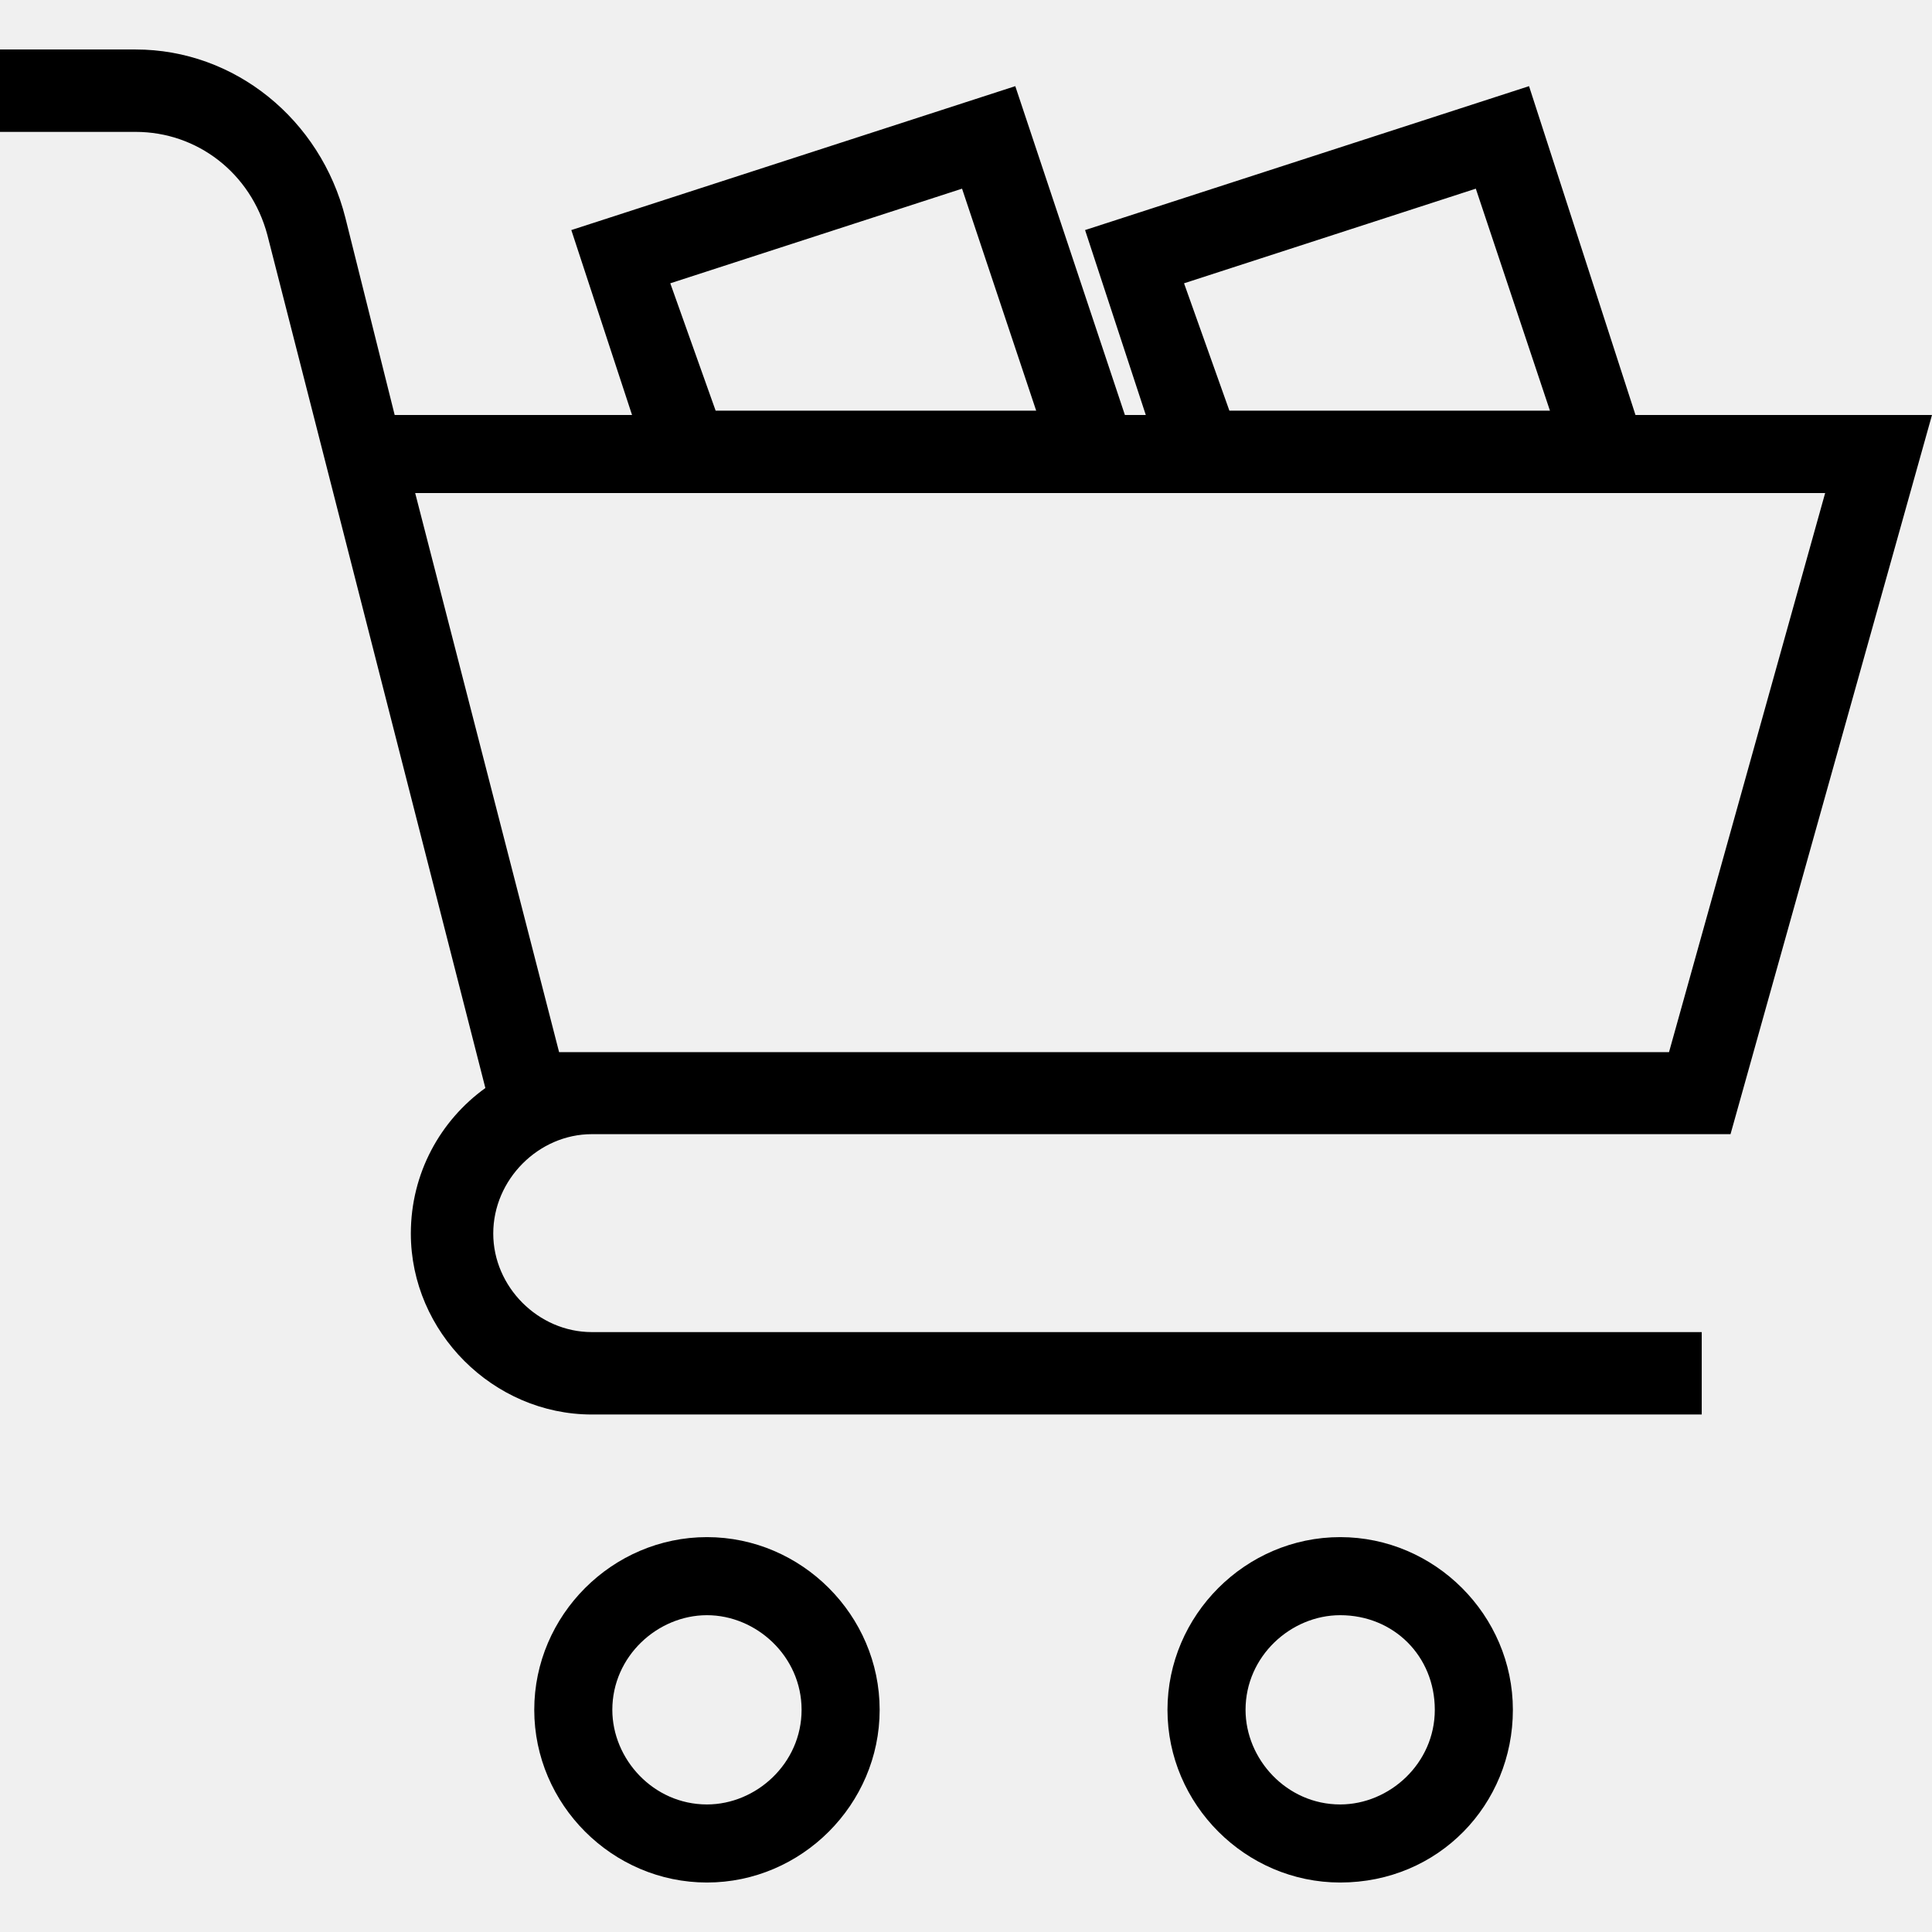
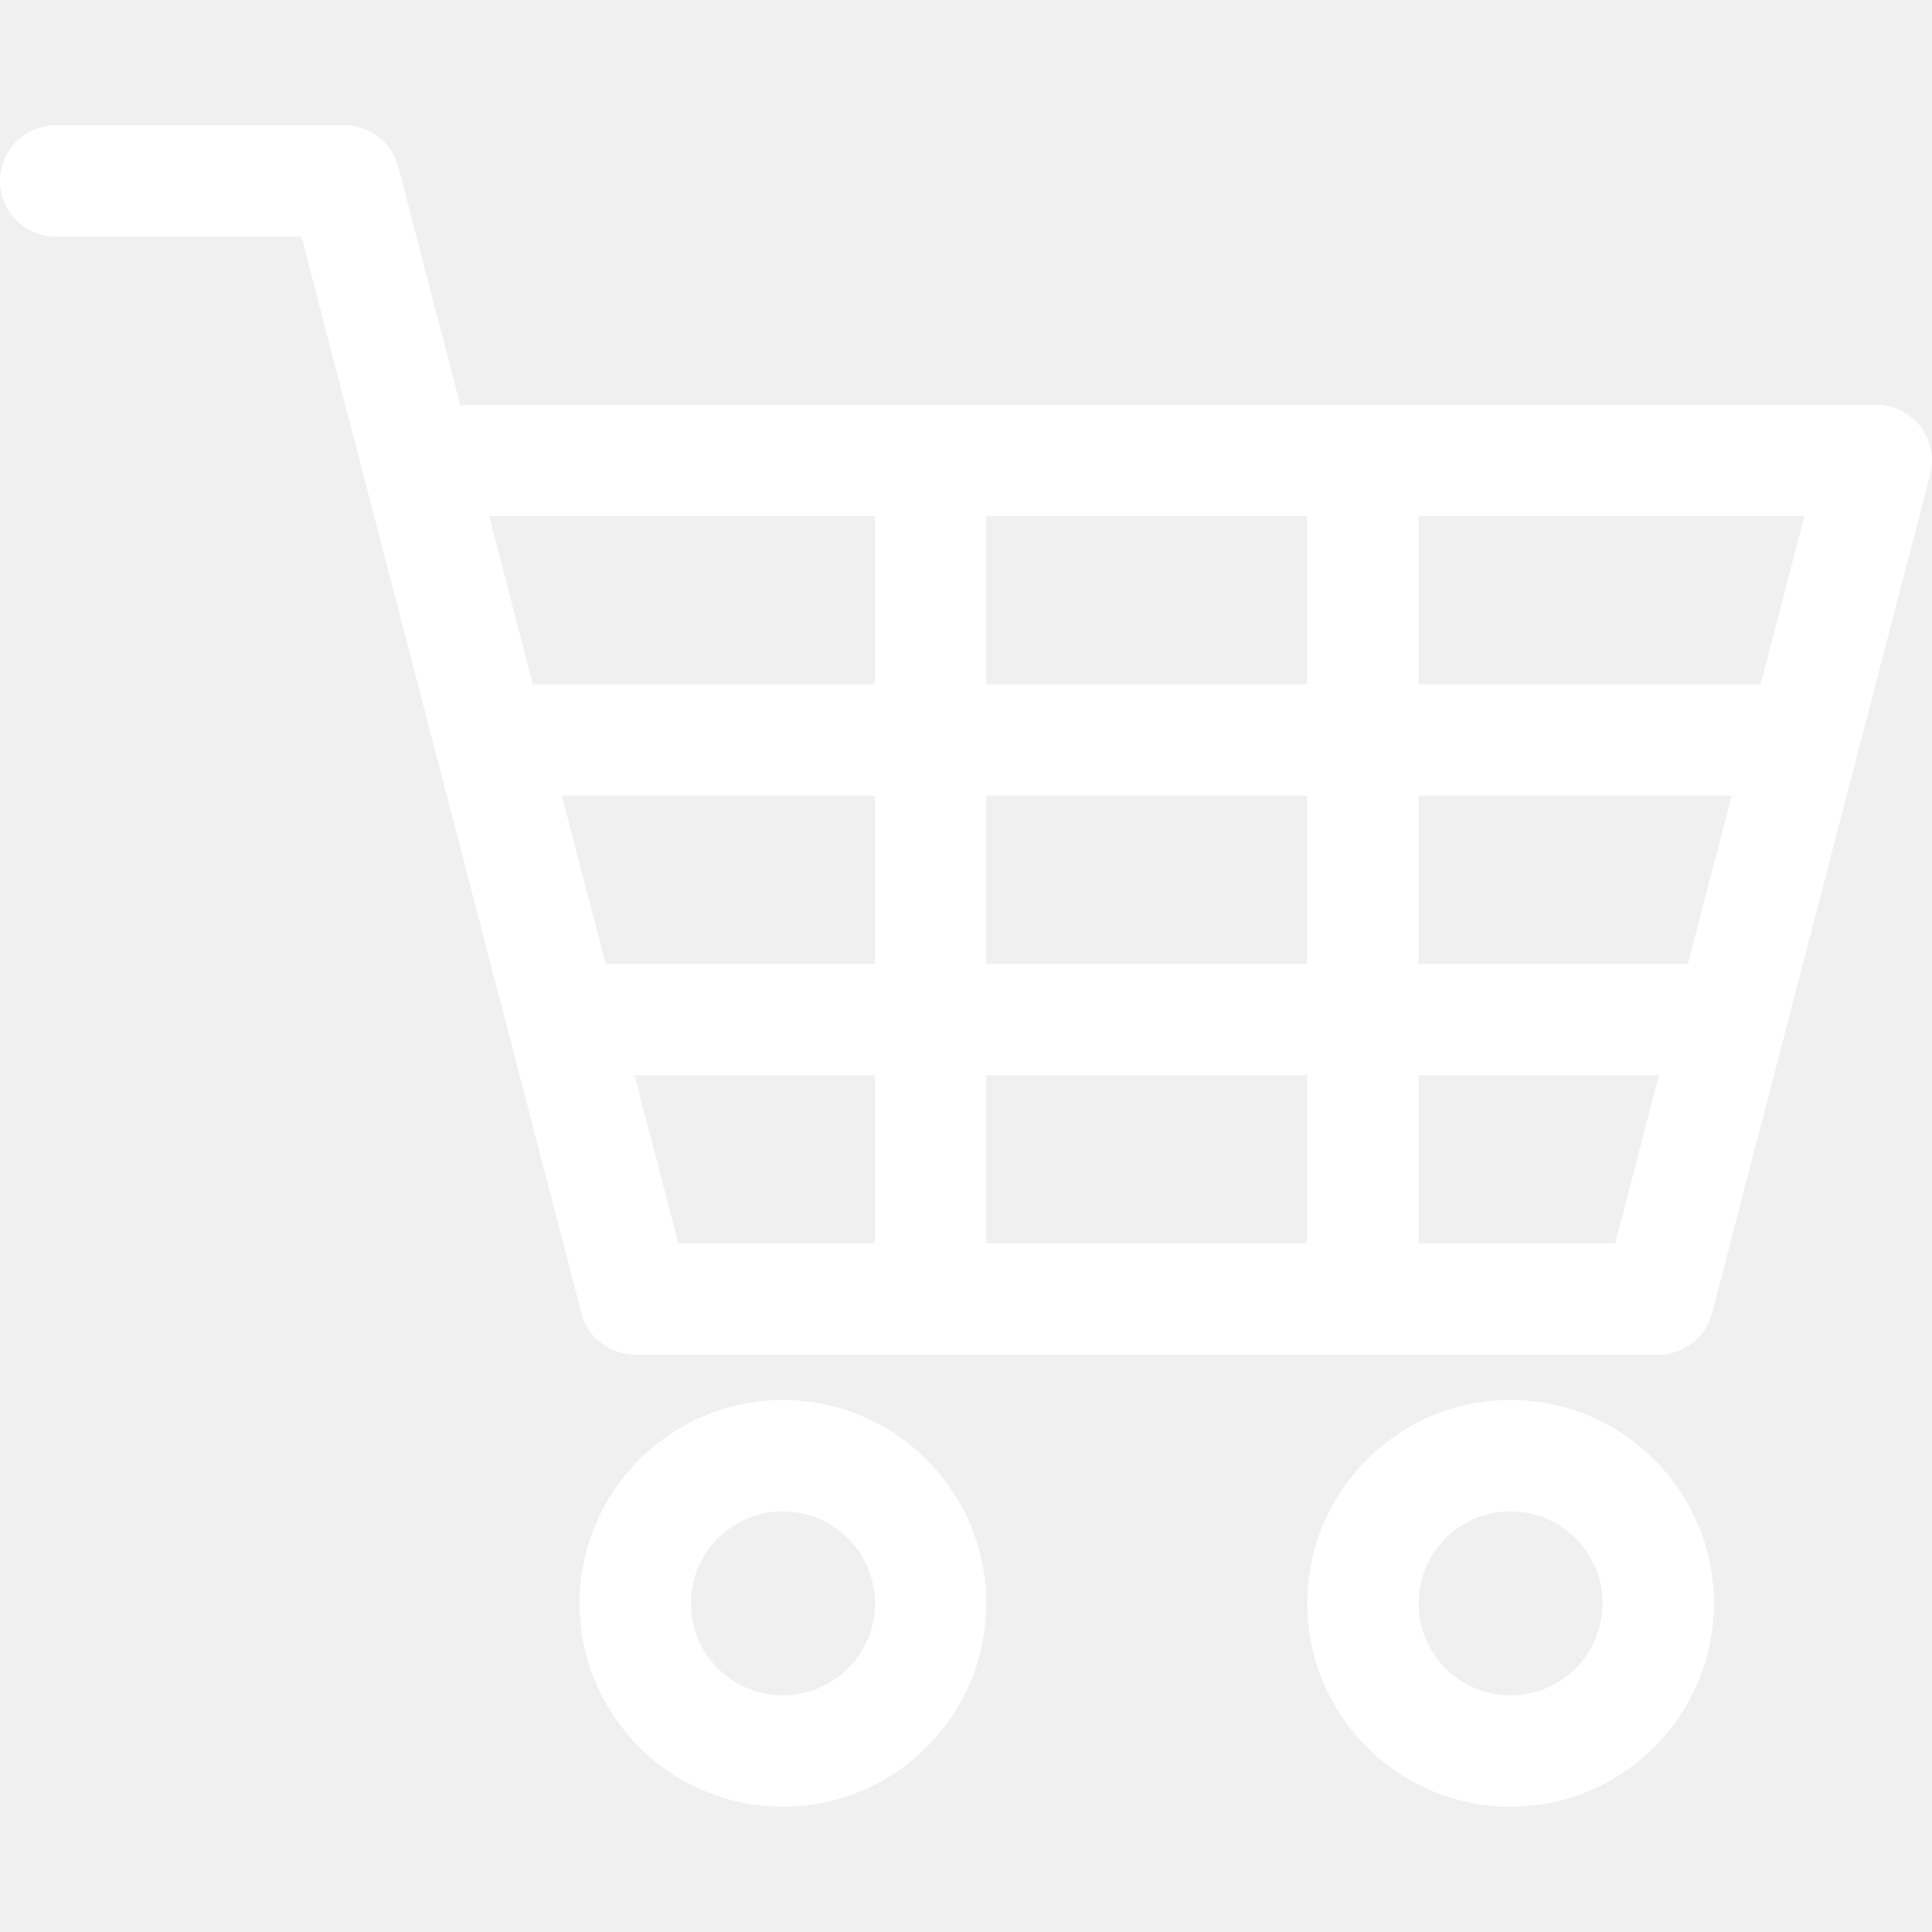
- <svg xmlns="http://www.w3.org/2000/svg" version="1.1" id="Capa_1" x="0px" y="0px" viewBox="0 0 612.322 612.322" style="enable-background:new 0 0 612.322 612.322;" xml:space="preserve">
+ <svg xmlns="http://www.w3.org/2000/svg" version="1.1" id="Capa_1" x="0px" y="0px" viewBox="0 0 260.293 260.293" style="enable-background:new 0 0 260.293 260.293;" xml:space="preserve" width="512px" height="512px">
  <g>
-     <g>
-       <g>
-         <path d="M187.57,359.458h360.895l63.856-227.934h-93.973l-33.74-104.22L343.9,72.916l19.244,58.608h-6.623l-34.74-104.22     L181.072,72.916l19.244,58.608h-75.228l-15.62-62.482c-7.873-31.241-35.115-53.359-66.481-53.359H0V41.8h42.987     c19.494,0,36.489,12.996,41.738,32.616l69.105,270.421c-14.246,10.247-23.618,26.992-23.618,46.112     c0,31.241,26.117,57.358,57.358,57.358h351.773V422.19H187.57c-16.995,0-31.241-14.371-31.241-31.241     C156.33,373.829,170.7,359.458,187.57,359.458L187.57,359.458z M467.739,59.795l23.493,70.355H389.637l-14.371-40.363     L467.739,59.795z M304.911,59.795l23.493,70.355H226.809l-14.371-40.363L304.911,59.795z M578.457,156.267l-49.486,177.199     H177.198l-45.612-177.198L578.457,156.267L578.457,156.267z" />
-         <path d="M424.751,487.171c-29.991,0-54.734,24.743-54.734,54.734c0,29.991,24.743,54.734,54.734,54.734     c31.241,0,54.734-24.743,54.734-54.734C479.486,511.914,454.743,487.171,424.751,487.171z M424.751,571.896     c-16.995,0-29.991-14.371-29.991-29.991c0-16.995,14.371-29.991,29.991-29.991c16.995,0,29.991,12.996,29.991,29.991     C454.743,558.9,440.372,571.896,424.751,571.896z" />
-         <path d="M224.06,487.171c-29.991,0-54.734,24.743-54.734,54.734c0,29.991,24.743,54.734,54.734,54.734     s54.734-24.743,54.734-54.734C278.794,511.914,254.051,487.171,224.06,487.171z M224.06,571.896     c-16.995,0-29.991-14.371-29.991-29.991c0-16.995,14.371-29.991,29.991-29.991s29.991,12.996,29.991,29.991     C254.051,558.9,239.68,571.896,224.06,571.896z" />
-       </g>
-     </g>
+     <path d="M258.727,57.459c-1.42-1.837-3.612-2.913-5.934-2.913H62.004l-8.333-32.055c-0.859-3.306-3.843-5.613-7.259-5.613H7.5   c-4.142,0-7.5,3.358-7.5,7.5c0,4.142,3.358,7.5,7.5,7.5h33.112l8.333,32.055c0,0.001,0,0.001,0.001,0.002l29.381,112.969   c0.859,3.305,3.843,5.612,7.258,5.612h137.822c3.415,0,6.399-2.307,7.258-5.612l29.385-112.971   C260.636,61.687,260.147,59.295,258.727,57.459z M117.877,167.517H91.385l-5.892-22.652h32.384V167.517z M117.877,129.864H81.592   l-5.895-22.667h42.18V129.864z M117.877,92.197H71.795l-5.891-22.651h51.973V92.197z M176.119,167.517h-43.242v-22.652h43.242   V167.517z M176.119,129.864h-43.242v-22.667h43.242V129.864z M176.119,92.197h-43.242V69.546h43.242V92.197z M217.609,167.517   h-26.49v-22.652h32.382L217.609,167.517z M227.403,129.864h-36.284v-22.667h42.18L227.403,129.864z M237.201,92.197h-46.081V69.546   h51.974L237.201,92.197z" fill="#FFFFFF" />
+     <path d="M105.482,188.62c-15.106,0-27.396,12.29-27.396,27.395c0,15.108,12.29,27.4,27.396,27.4   c15.105,0,27.395-12.292,27.395-27.4C132.877,200.91,120.588,188.62,105.482,188.62z M105.482,228.415   c-6.835,0-12.396-5.563-12.396-12.4c0-6.835,5.561-12.395,12.396-12.395c6.834,0,12.395,5.561,12.395,12.395   C117.877,222.853,112.317,228.415,105.482,228.415z" fill="#FFFFFF" />
+     <path d="M203.512,188.62c-15.104,0-27.392,12.29-27.392,27.395c0,15.108,12.288,27.4,27.392,27.4   c15.107,0,27.396-12.292,27.396-27.4C230.908,200.91,218.618,188.62,203.512,188.62z M203.512,228.415   c-6.833,0-12.392-5.563-12.392-12.4c0-6.835,5.559-12.395,12.392-12.395c6.836,0,12.396,5.561,12.396,12.395   C215.908,222.853,210.347,228.415,203.512,228.415z" fill="#FFFFFF" />
  </g>
  <g>
</g>
  <g>
</g>
  <g>
</g>
  <g>
</g>
  <g>
</g>
  <g>
</g>
  <g>
</g>
  <g>
</g>
  <g>
</g>
  <g>
</g>
  <g>
</g>
  <g>
</g>
  <g>
</g>
  <g>
</g>
  <g>
</g>
</svg>
